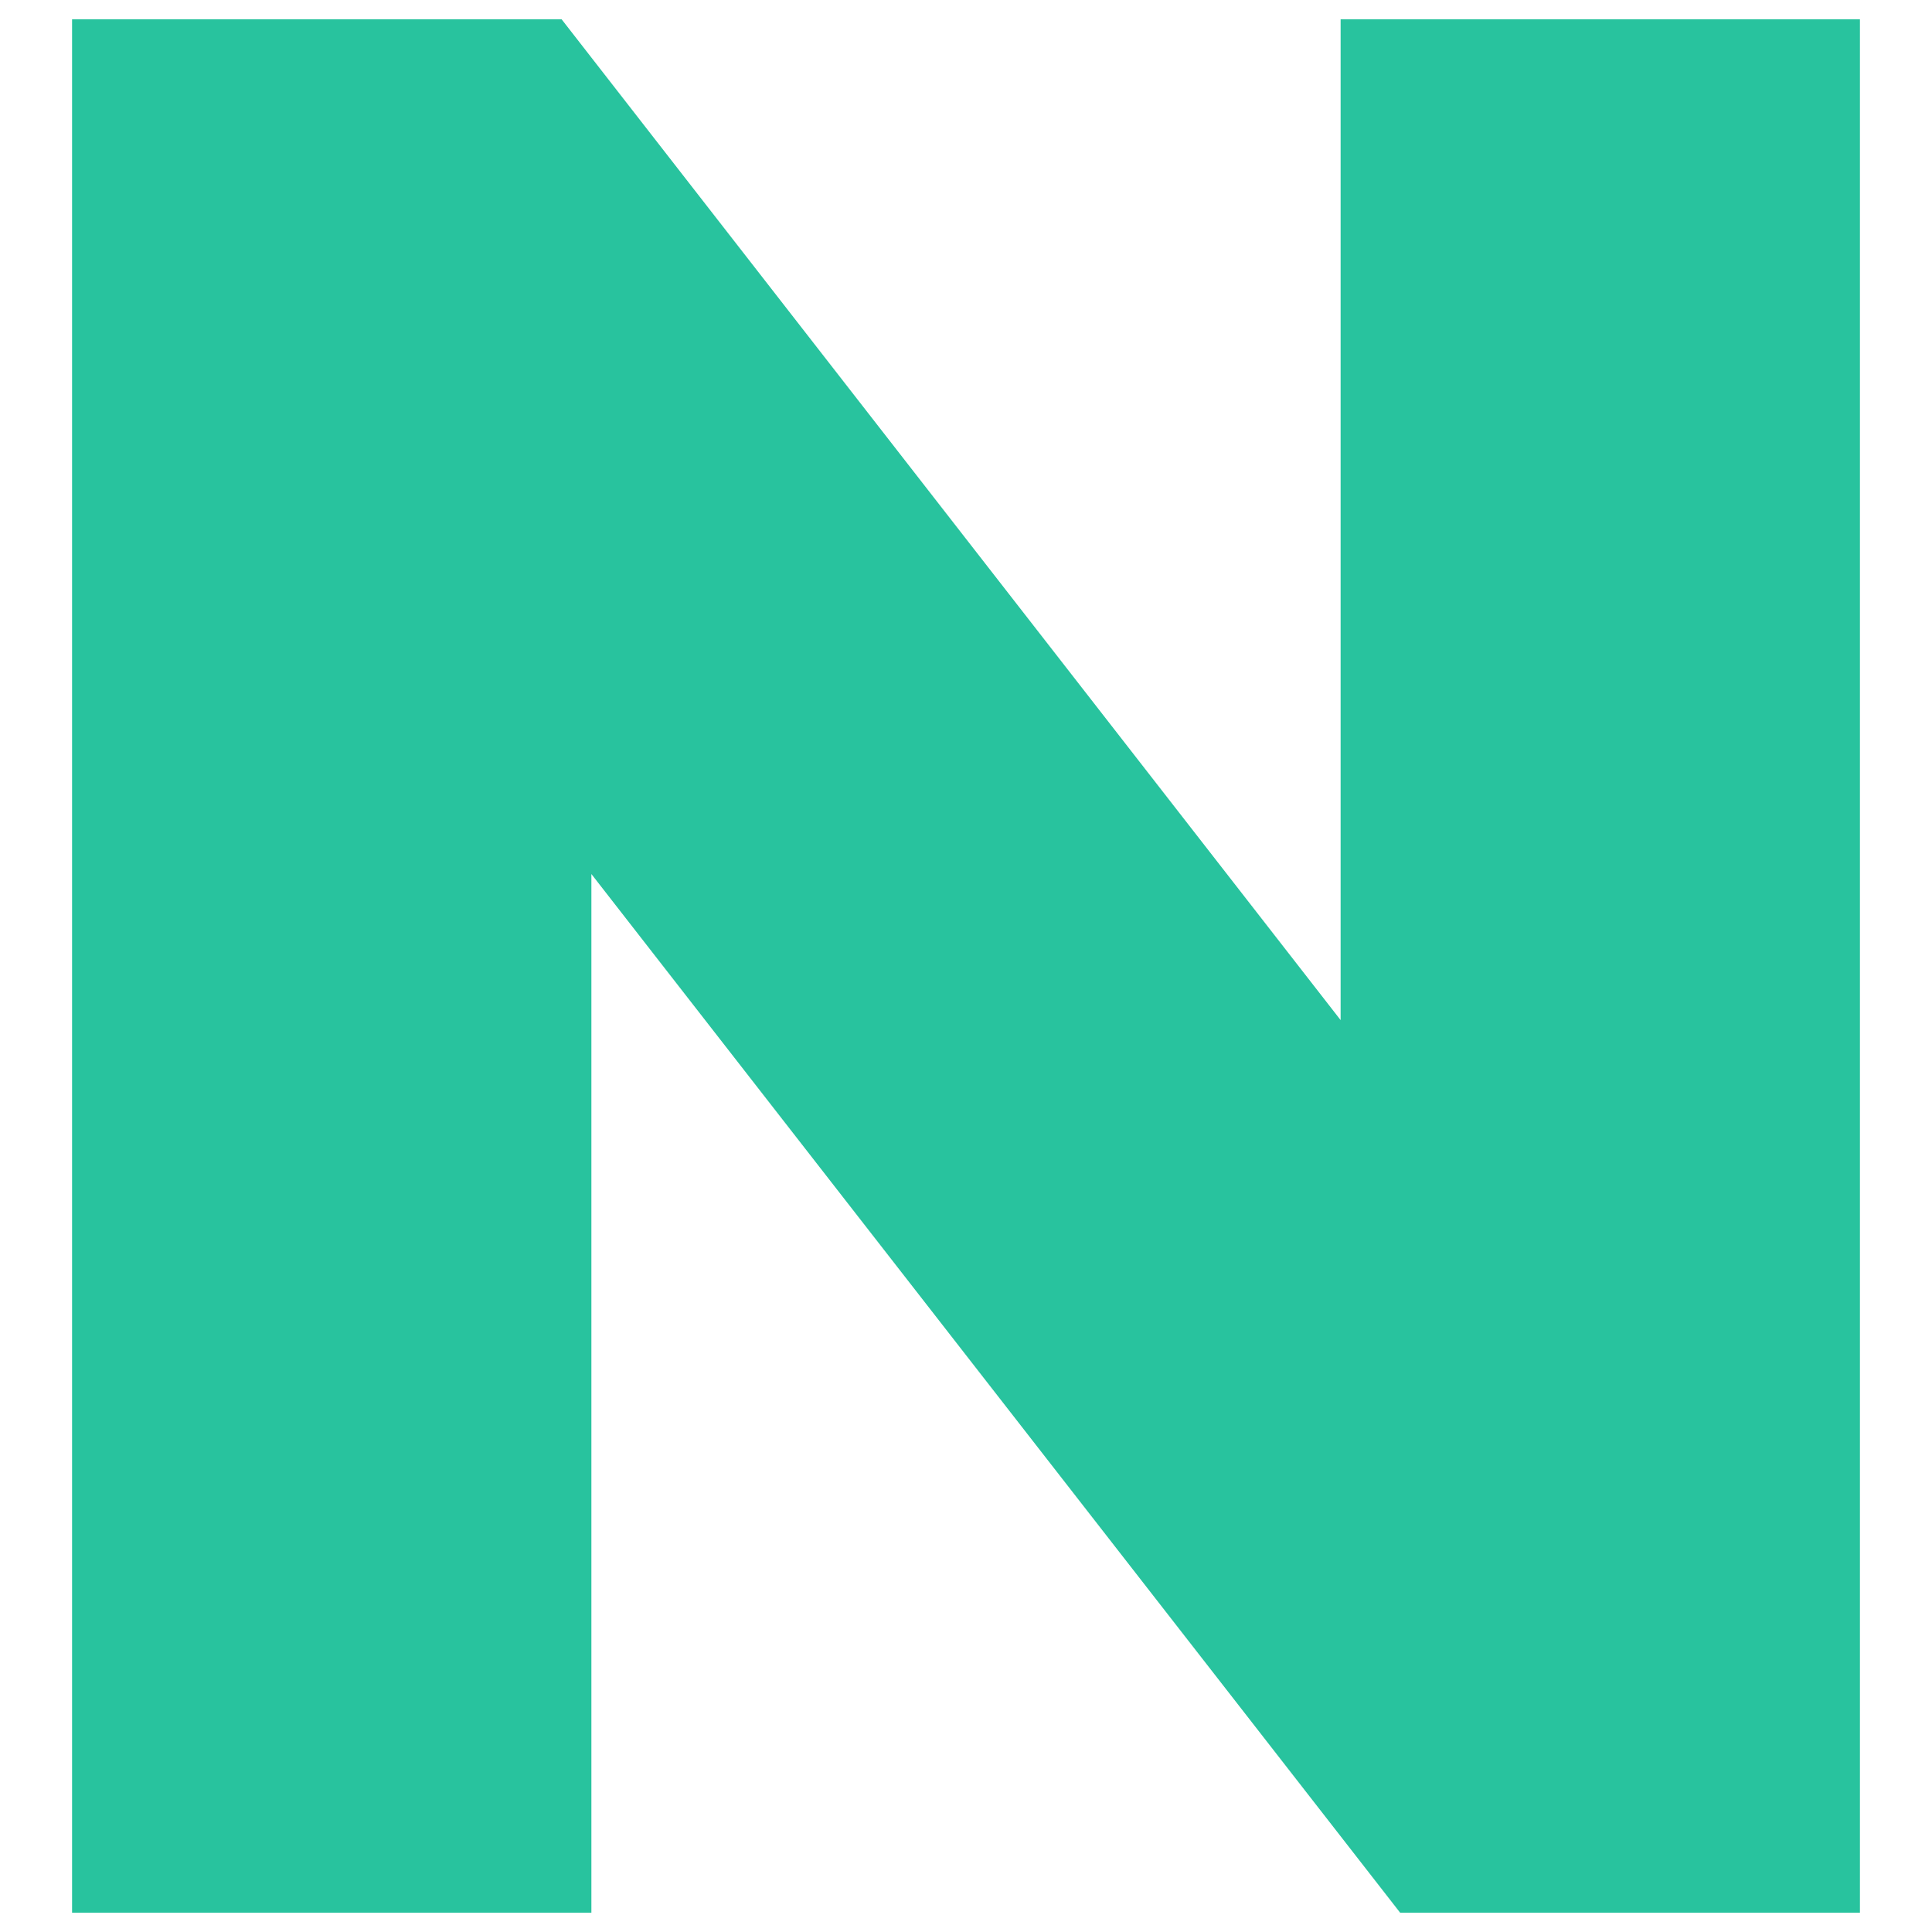
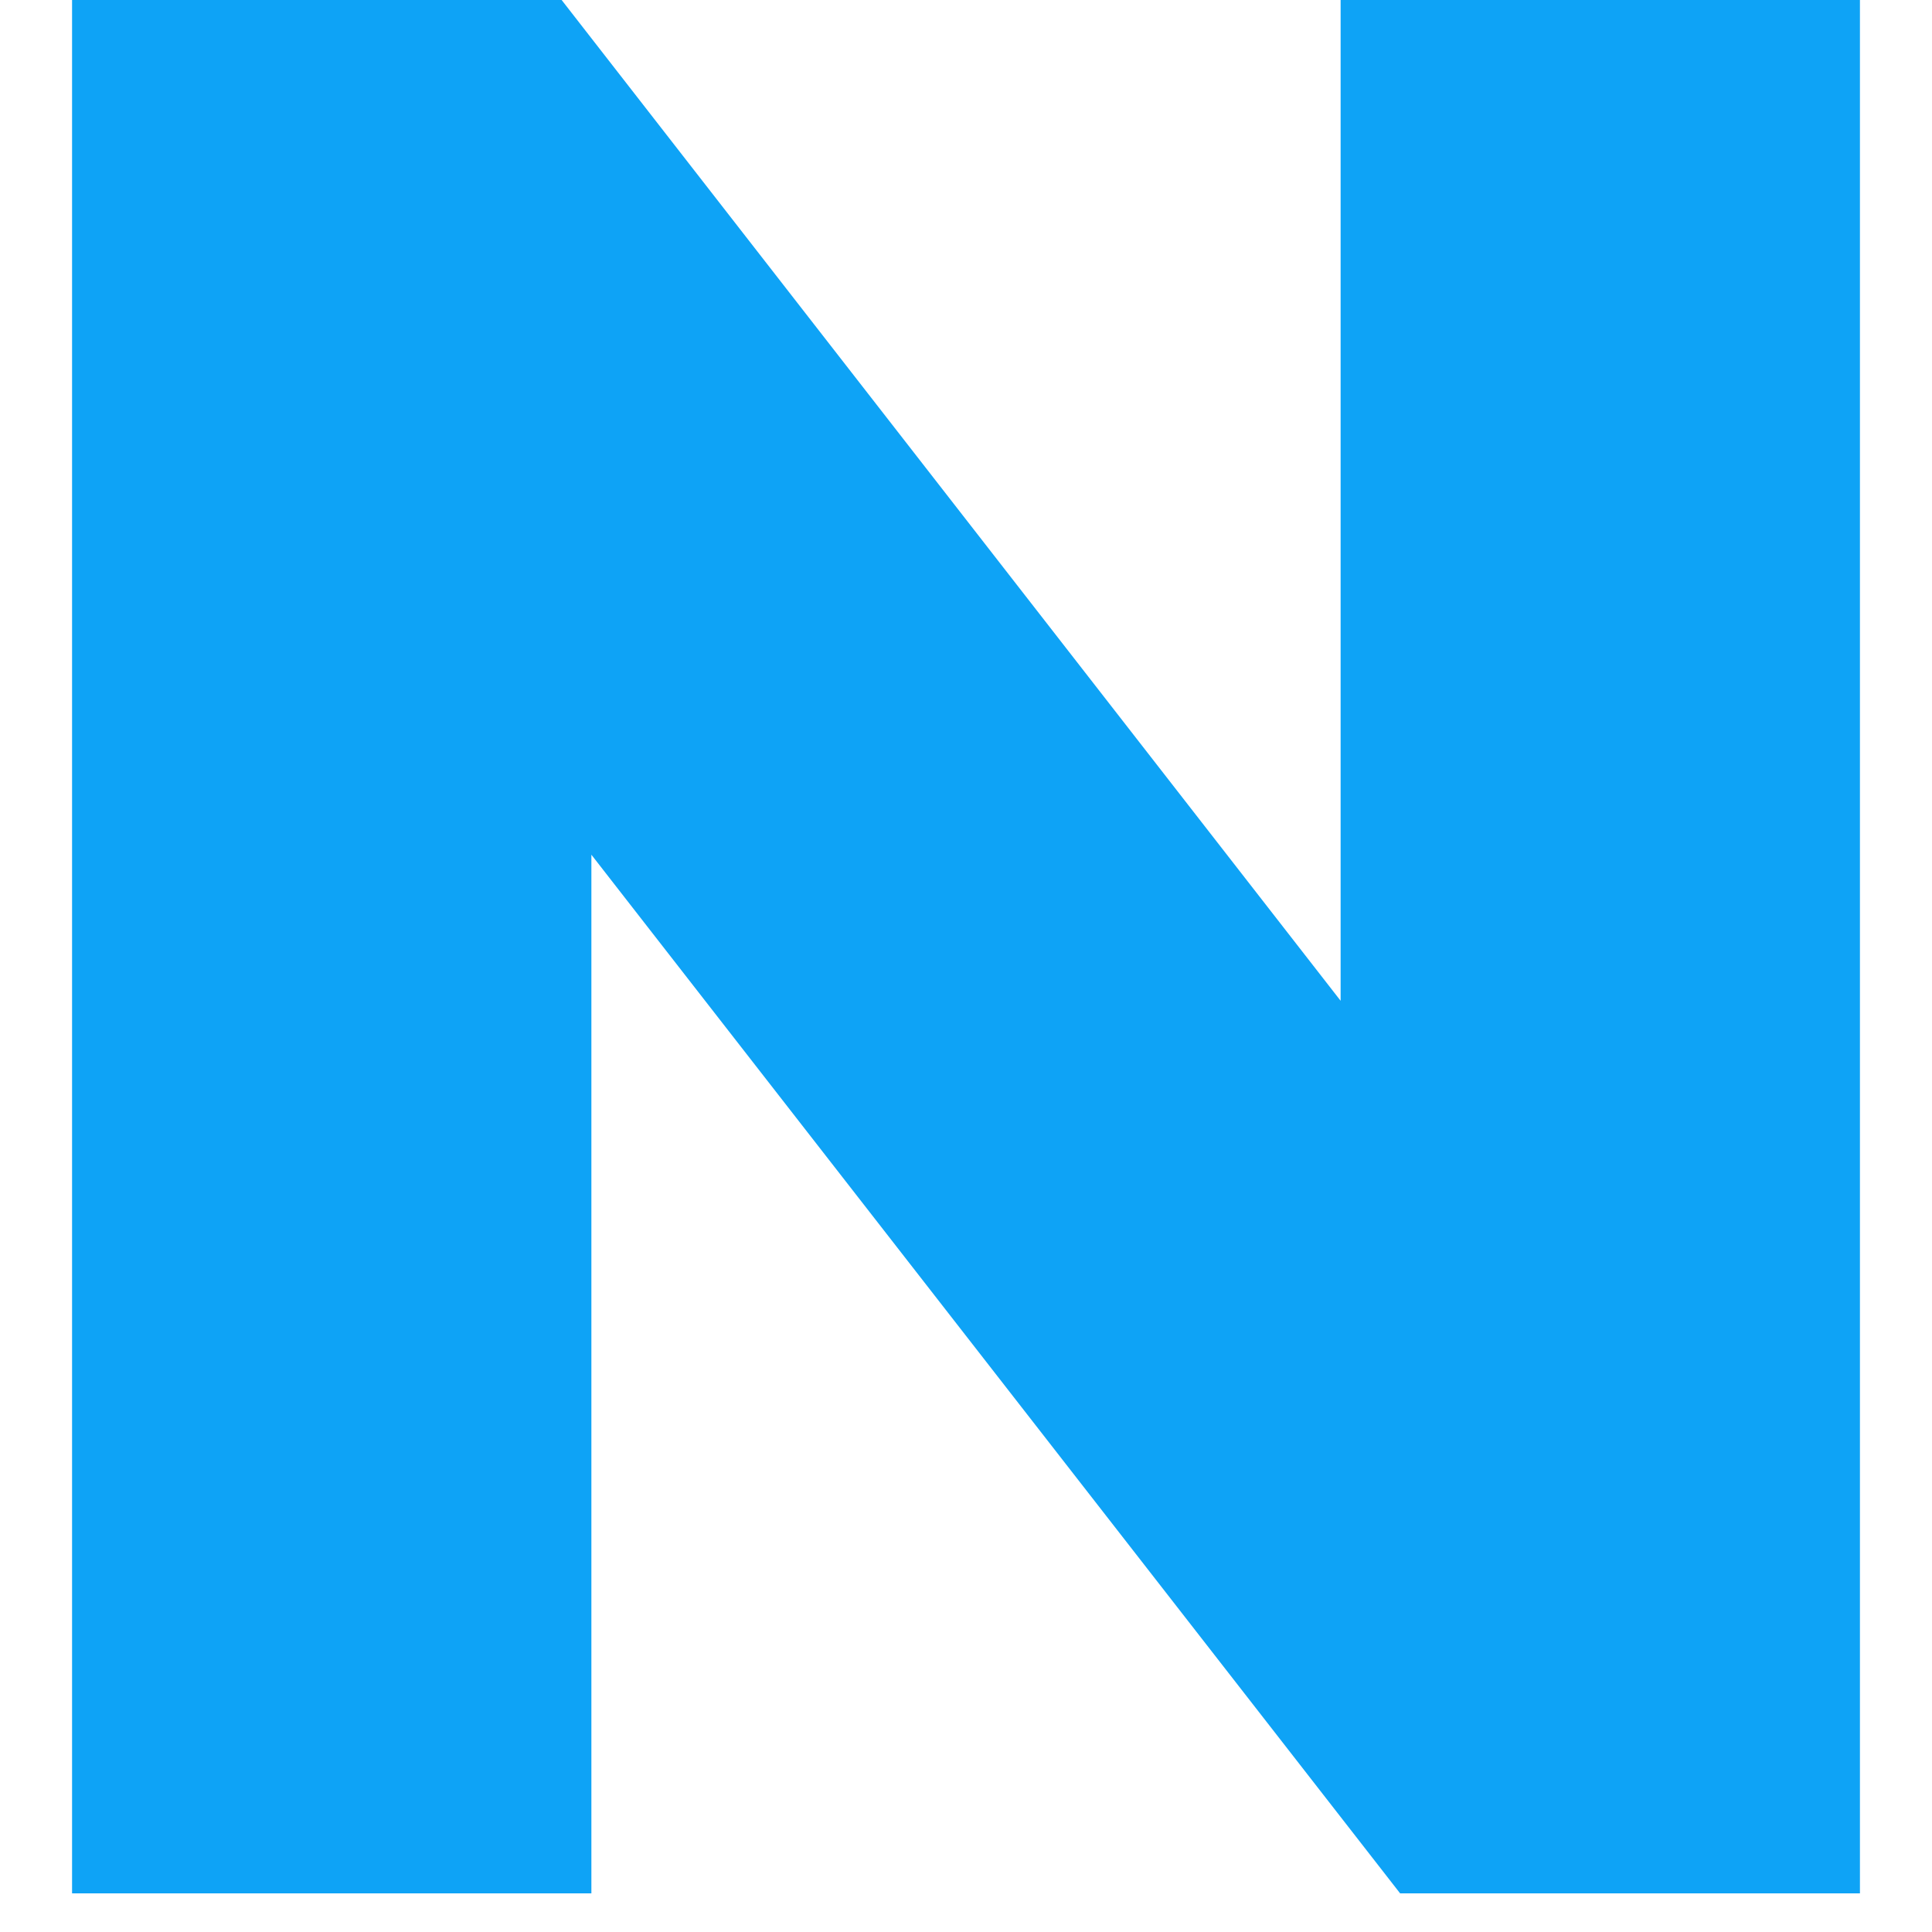
<svg xmlns="http://www.w3.org/2000/svg" width="10" height="10" viewBox="0 0 10 10" fill="none">
-   <path id="N" d="M0.373 0.1H2.907L6.939 5.28V0.1H9.627V9.9H7.247L3.061 4.524V9.9H0.373V0.1Z" fill="#28C39E" />
+   <path id="N" d="M0.373 0H2.907L6.939 5.18V0H9.627V9.8H7.247L3.061 4.424V9.8H0.373V0Z" fill="#0EA3F6" />
</svg>
